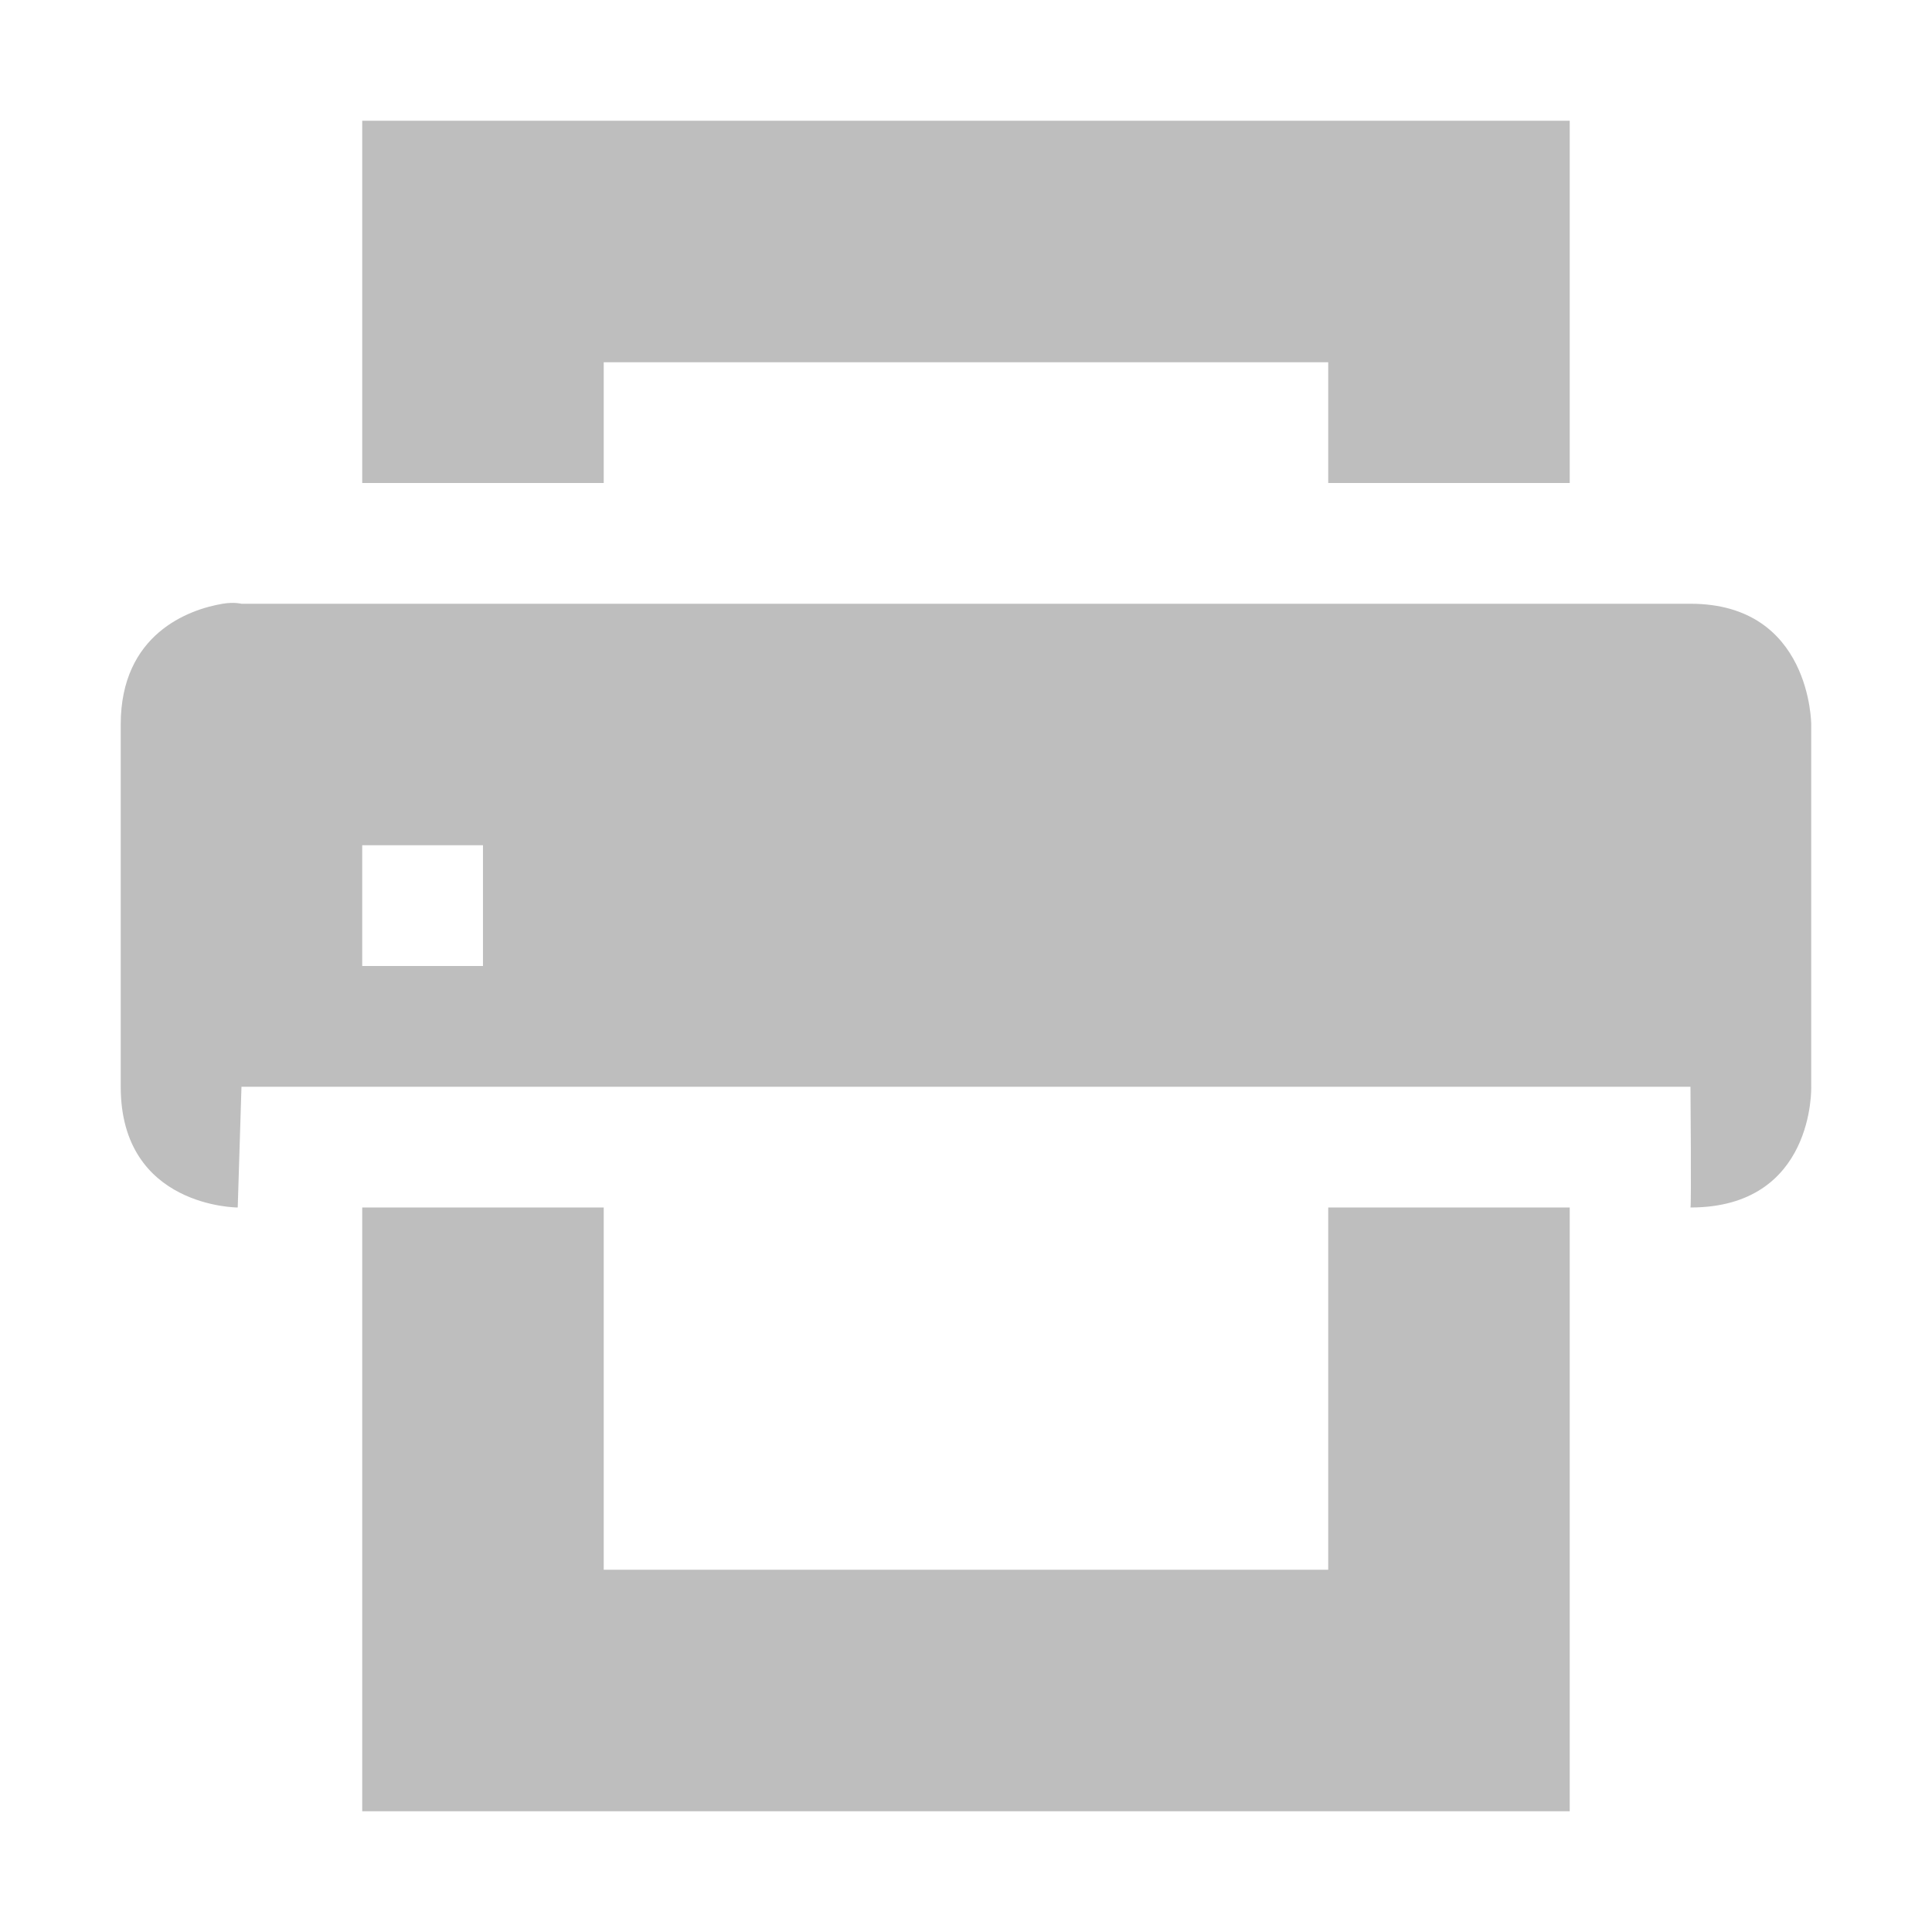
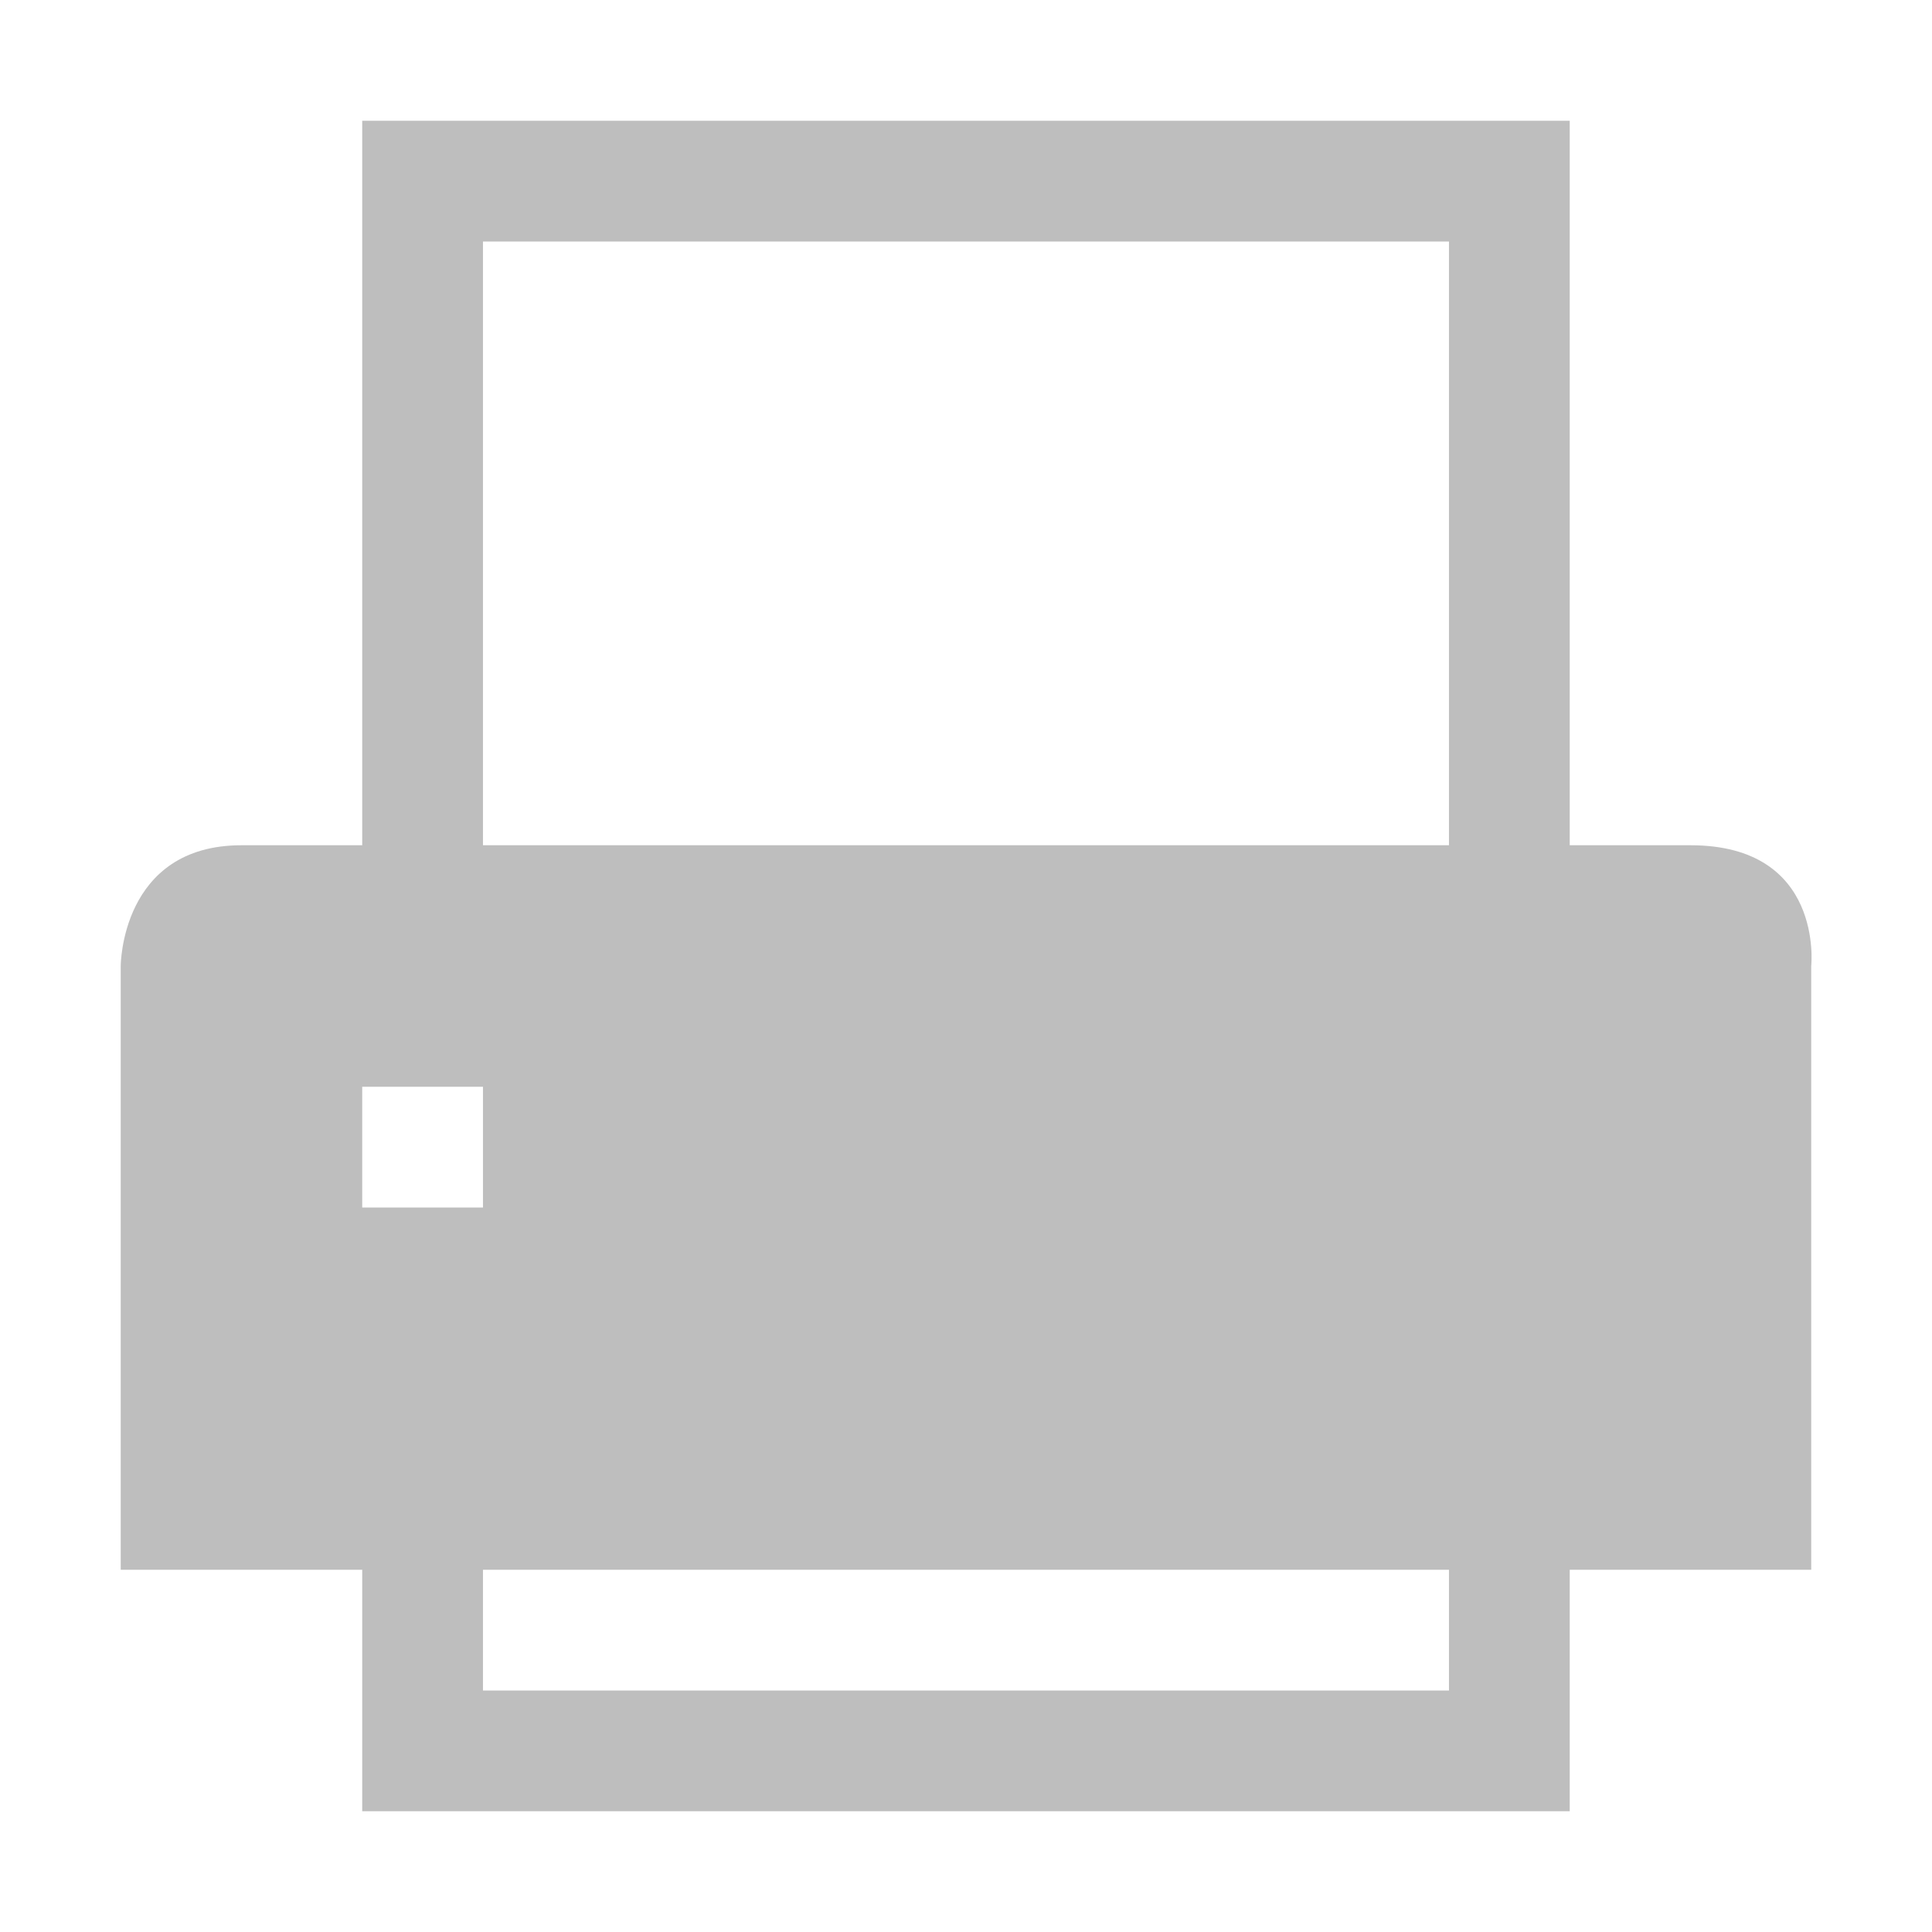
<svg xmlns="http://www.w3.org/2000/svg" xmlns:ns1="http://www.openswatchbook.org/uri/2009/osb" height="16" id="svg7384" style="enable-background:new" version="1.1" width="16">
  <defs id="defs7386">
    <linearGradient id="linearGradient5606" ns1:paint="solid">
      <stop id="stop5608" offset="0" style="stop-color:#000000;stop-opacity:1;" />
    </linearGradient>
    <filter color-interpolation-filters="sRGB" id="filter7554">
      <feBlend id="feBlend7556" in2="BackgroundImage" mode="darken" />
    </filter>
  </defs>
  <g id="layer9" style="display:inline" transform="translate(-361.0002,131)" />
  <g id="layer10" style="display:inline;filter:url(#filter7554)" transform="translate(-361.0002,131)">
-     <path d="m 364,-130 0,3 1,0 1,0 0,-1 6,0 0,1 1,0 1,0 0,-3 -10,0 z m 0,9 0,5 10,0 0,-5 -1,0 -1,0 0,3 -6,0 0,-3 -1,0 -1,0 z" id="path6123-4" style="color:#000000;fill:#bebebe;fill-opacity:1;fill-rule:evenodd;stroke:none;stroke-width:2;marker:none;visibility:visible;display:inline;overflow:visible;enable-background:accumulate" />
-     <path d="m 362.844,-126 c -0.281,0.047 -0.844,0.25 -0.844,1 l 0,3 c 0,1 0.969,1 0.969,1 l 0.031,-1 12,0 c 0,0 0.008,1 0,1 1.031,0 1,-1 1,-1 l 0,-3 c 0,0 0,-1 -1,-1 l -12,0 c 0,0 -0.062,-0.016 -0.156,0 z m 1.156,2 1,0 0,1 -1,0 z" id="path6130-5" style="fill:#bebebe;fill-opacity:1;stroke:none" />
+     <path d="m 364,-130 0,6 -1,0 c -1,0 -1,1 -1,1 l 0,5 2,0 0,2 10,0 0,-2 2,0 0,-5 c 0,0 0.108,-1 -1,-1 l -1,0 0,-6 -10,0 z m 1,1 8,0 0,5 -8,0 0,-5 z m -1,7 1,0 0,1 -1,0 0,-1 z m 1,4 8,0 0,1 -8,0 0,-1 z" id="rect2997-5" style="color:#000000;fill:#bebebe;fill-opacity:1;fill-rule:nonzero;stroke:none;stroke-width:4;marker:none;visibility:visible;display:inline;overflow:visible;enable-background:accumulate" />
  </g>
  <g id="layer1" style="display:inline" transform="translate(-120,-486)" />
  <g id="layer14" style="display:inline" transform="translate(-361.0002,131)" />
  <g id="layer15" style="display:inline" transform="translate(-361.0002,131)" />
  <g id="g71291" style="display:inline" transform="translate(-361.0002,131)" />
  <g id="layer2" style="display:inline" transform="translate(-120,-336)" />
  <g id="g6058" style="display:inline" transform="translate(-120,-336)" />
  <g id="layer12" style="display:inline" transform="translate(-361.0002,131)" />
</svg>
